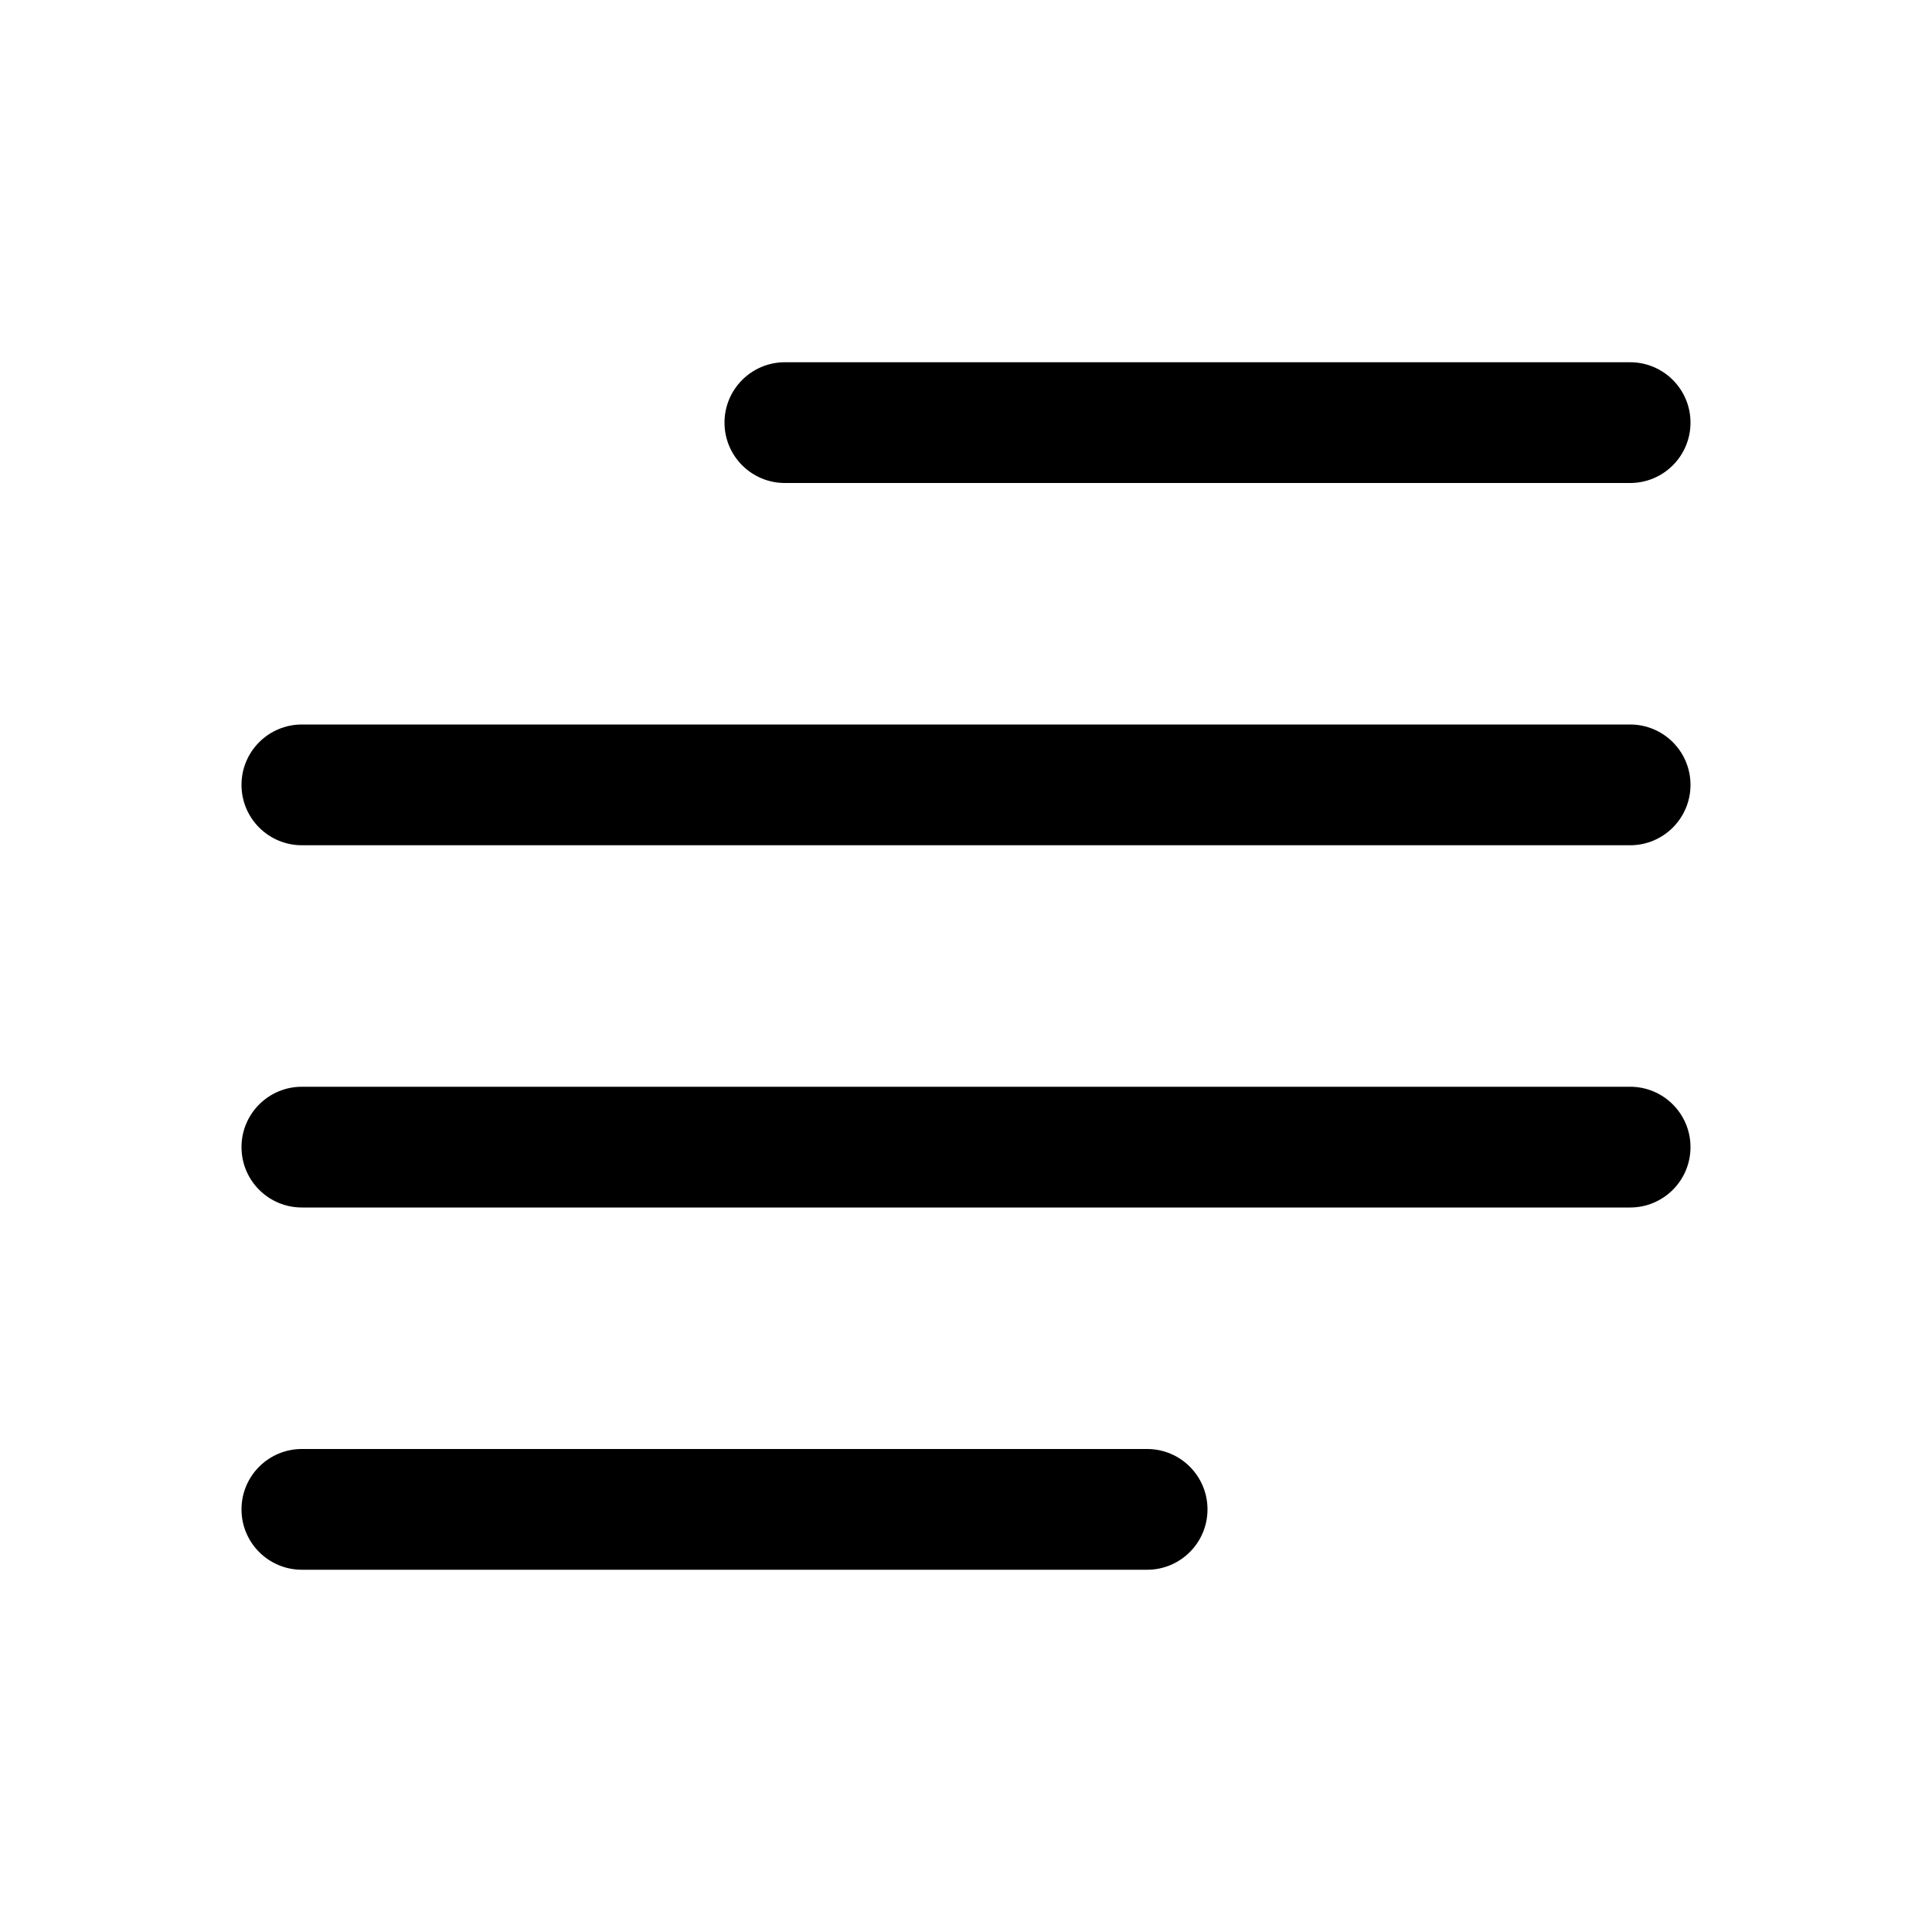
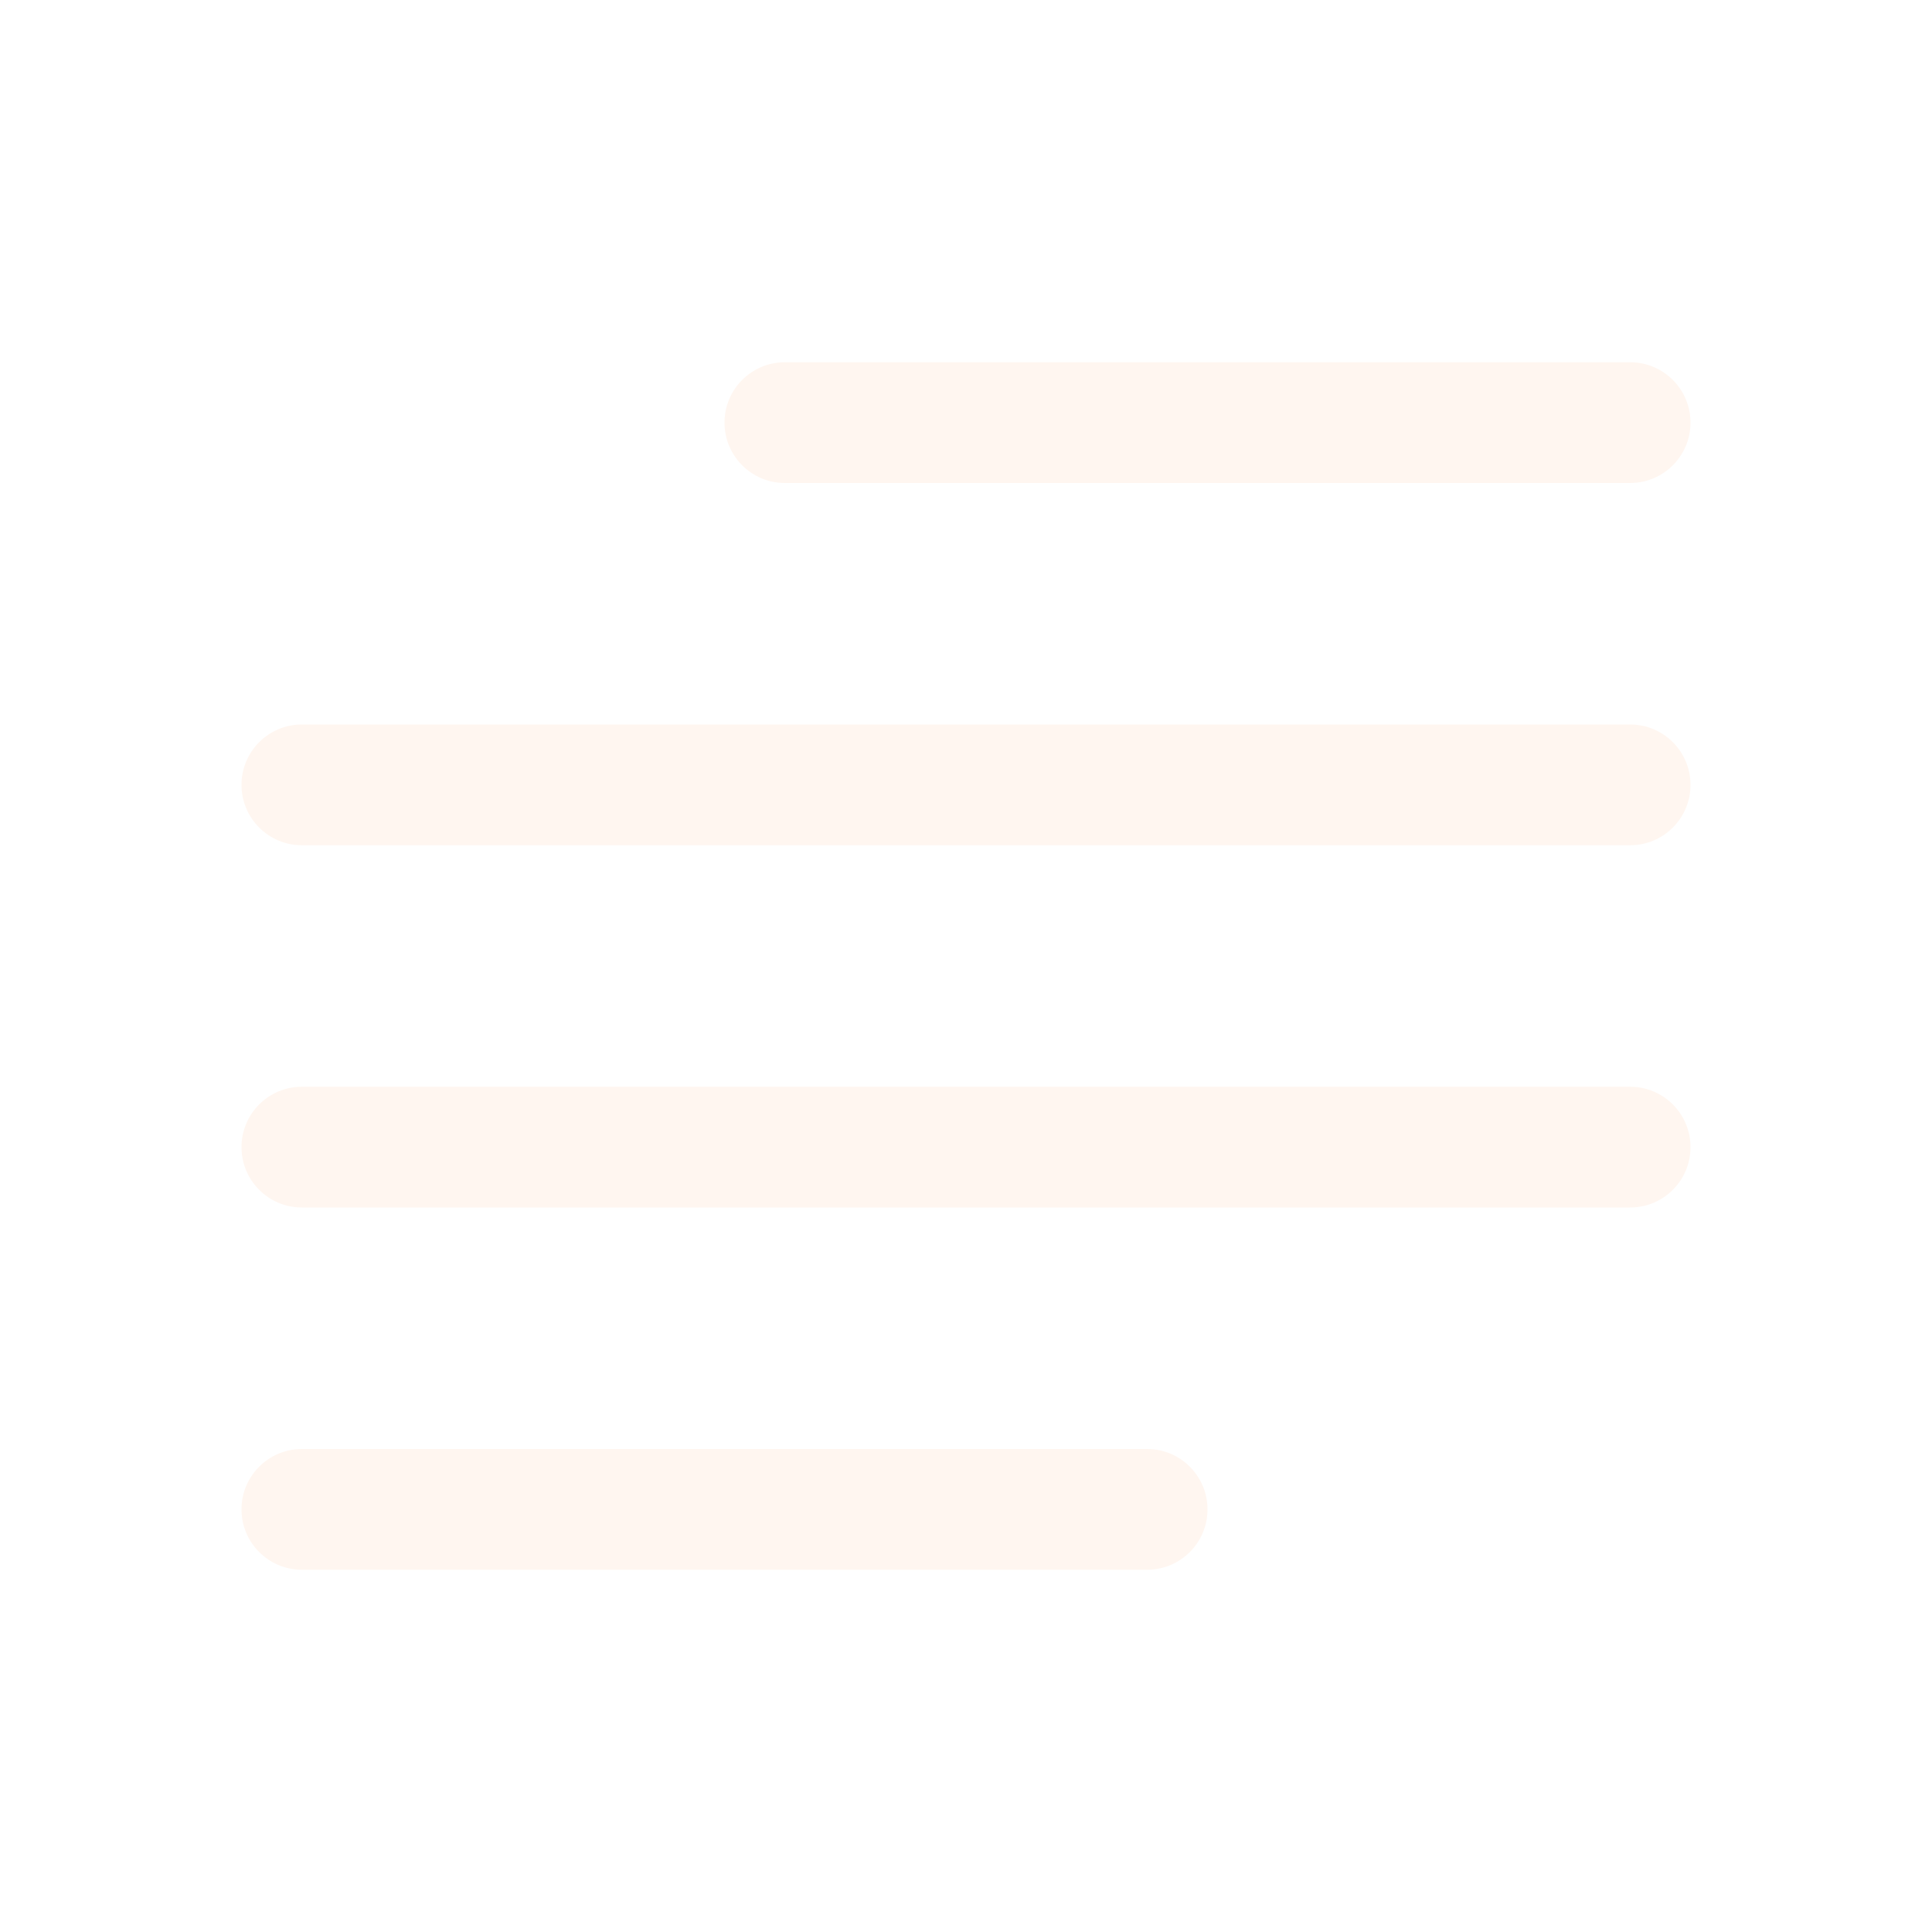
- <svg xmlns="http://www.w3.org/2000/svg" width="16" height="16" fill="currentColor" class="bi bi-text-paragraph" viewBox="0 0 16 16">
+ <svg xmlns="http://www.w3.org/2000/svg" width="16" height="16" fill="hsl(26, 100%, 97%)" class="bi bi-text-paragraph" viewBox="0 0 16 16">
  <path fill-rule="evenodd" d="M2 12.5a.5.5 0 0 1 .5-.5h7a.5.5 0 0 1 0 1h-7a.5.5 0 0 1-.5-.5zm0-3a.5.5 0 0 1 .5-.5h11a.5.5 0 0 1 0 1h-11a.5.5 0 0 1-.5-.5zm0-3a.5.5 0 0 1 .5-.5h11a.5.5 0 0 1 0 1h-11a.5.5 0 0 1-.5-.5zm4-3a.5.5 0 0 1 .5-.5h7a.5.5 0 0 1 0 1h-7a.5.5 0 0 1-.5-.5z" />
</svg>
